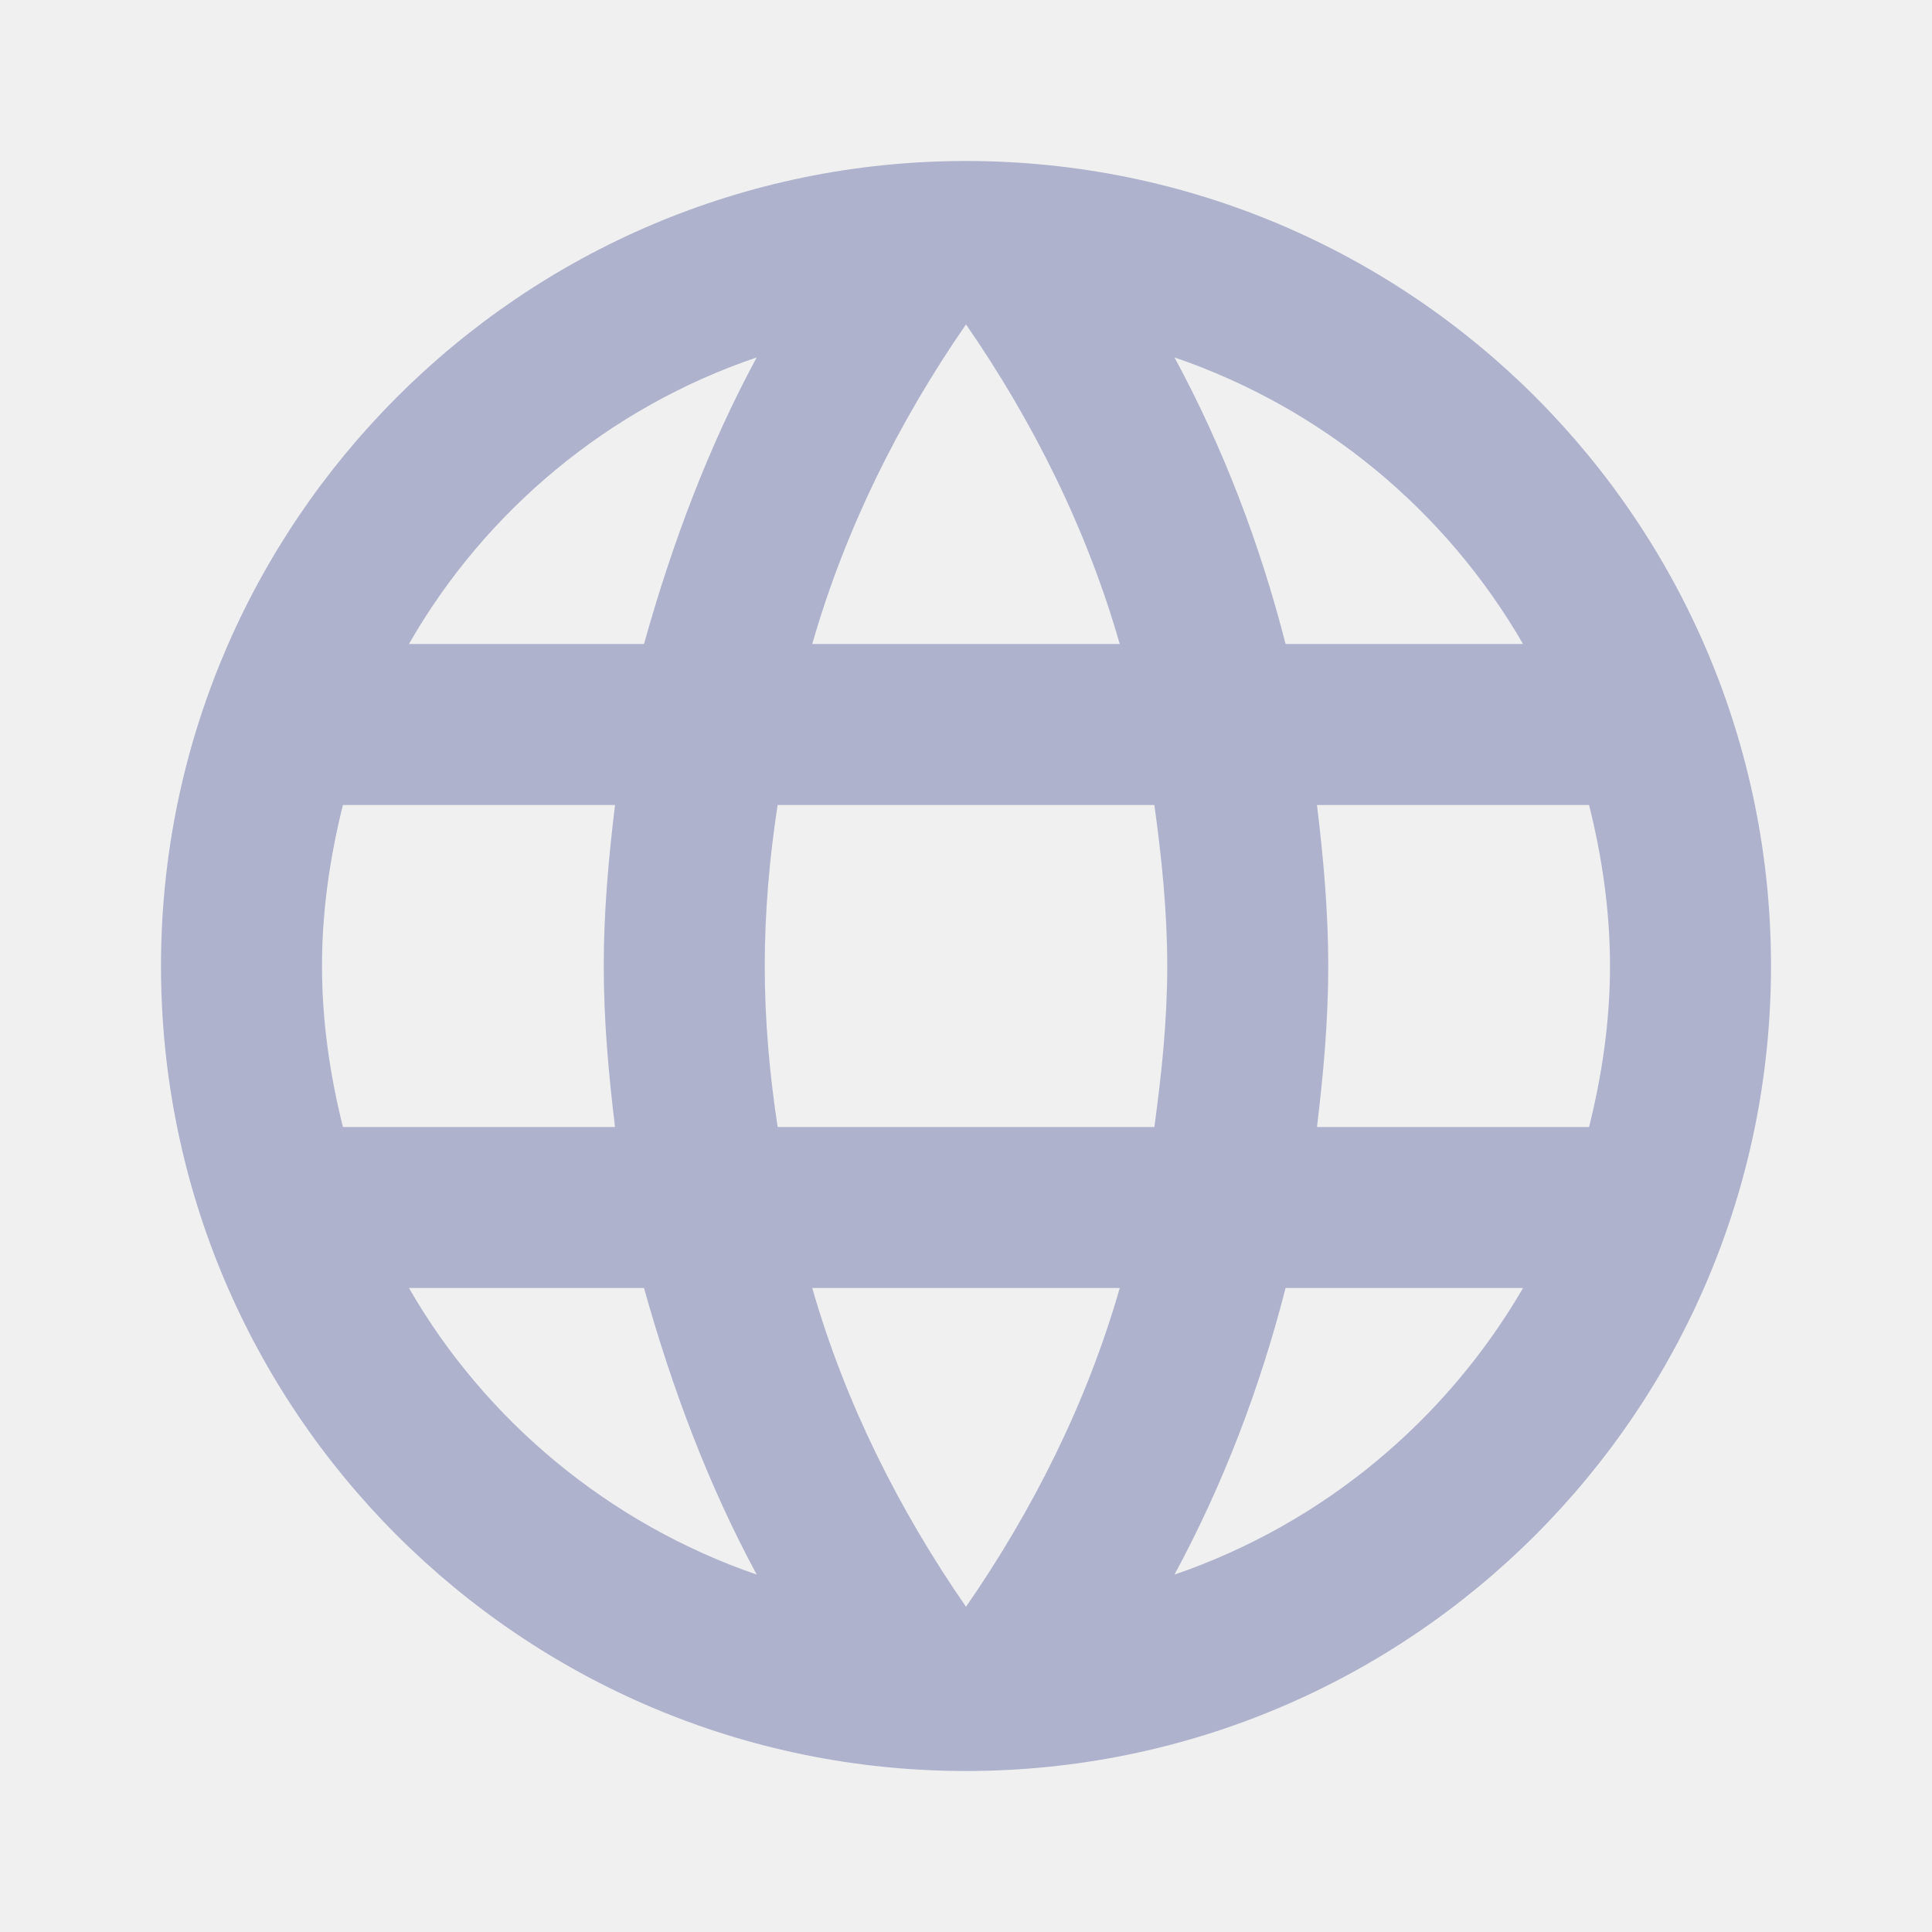
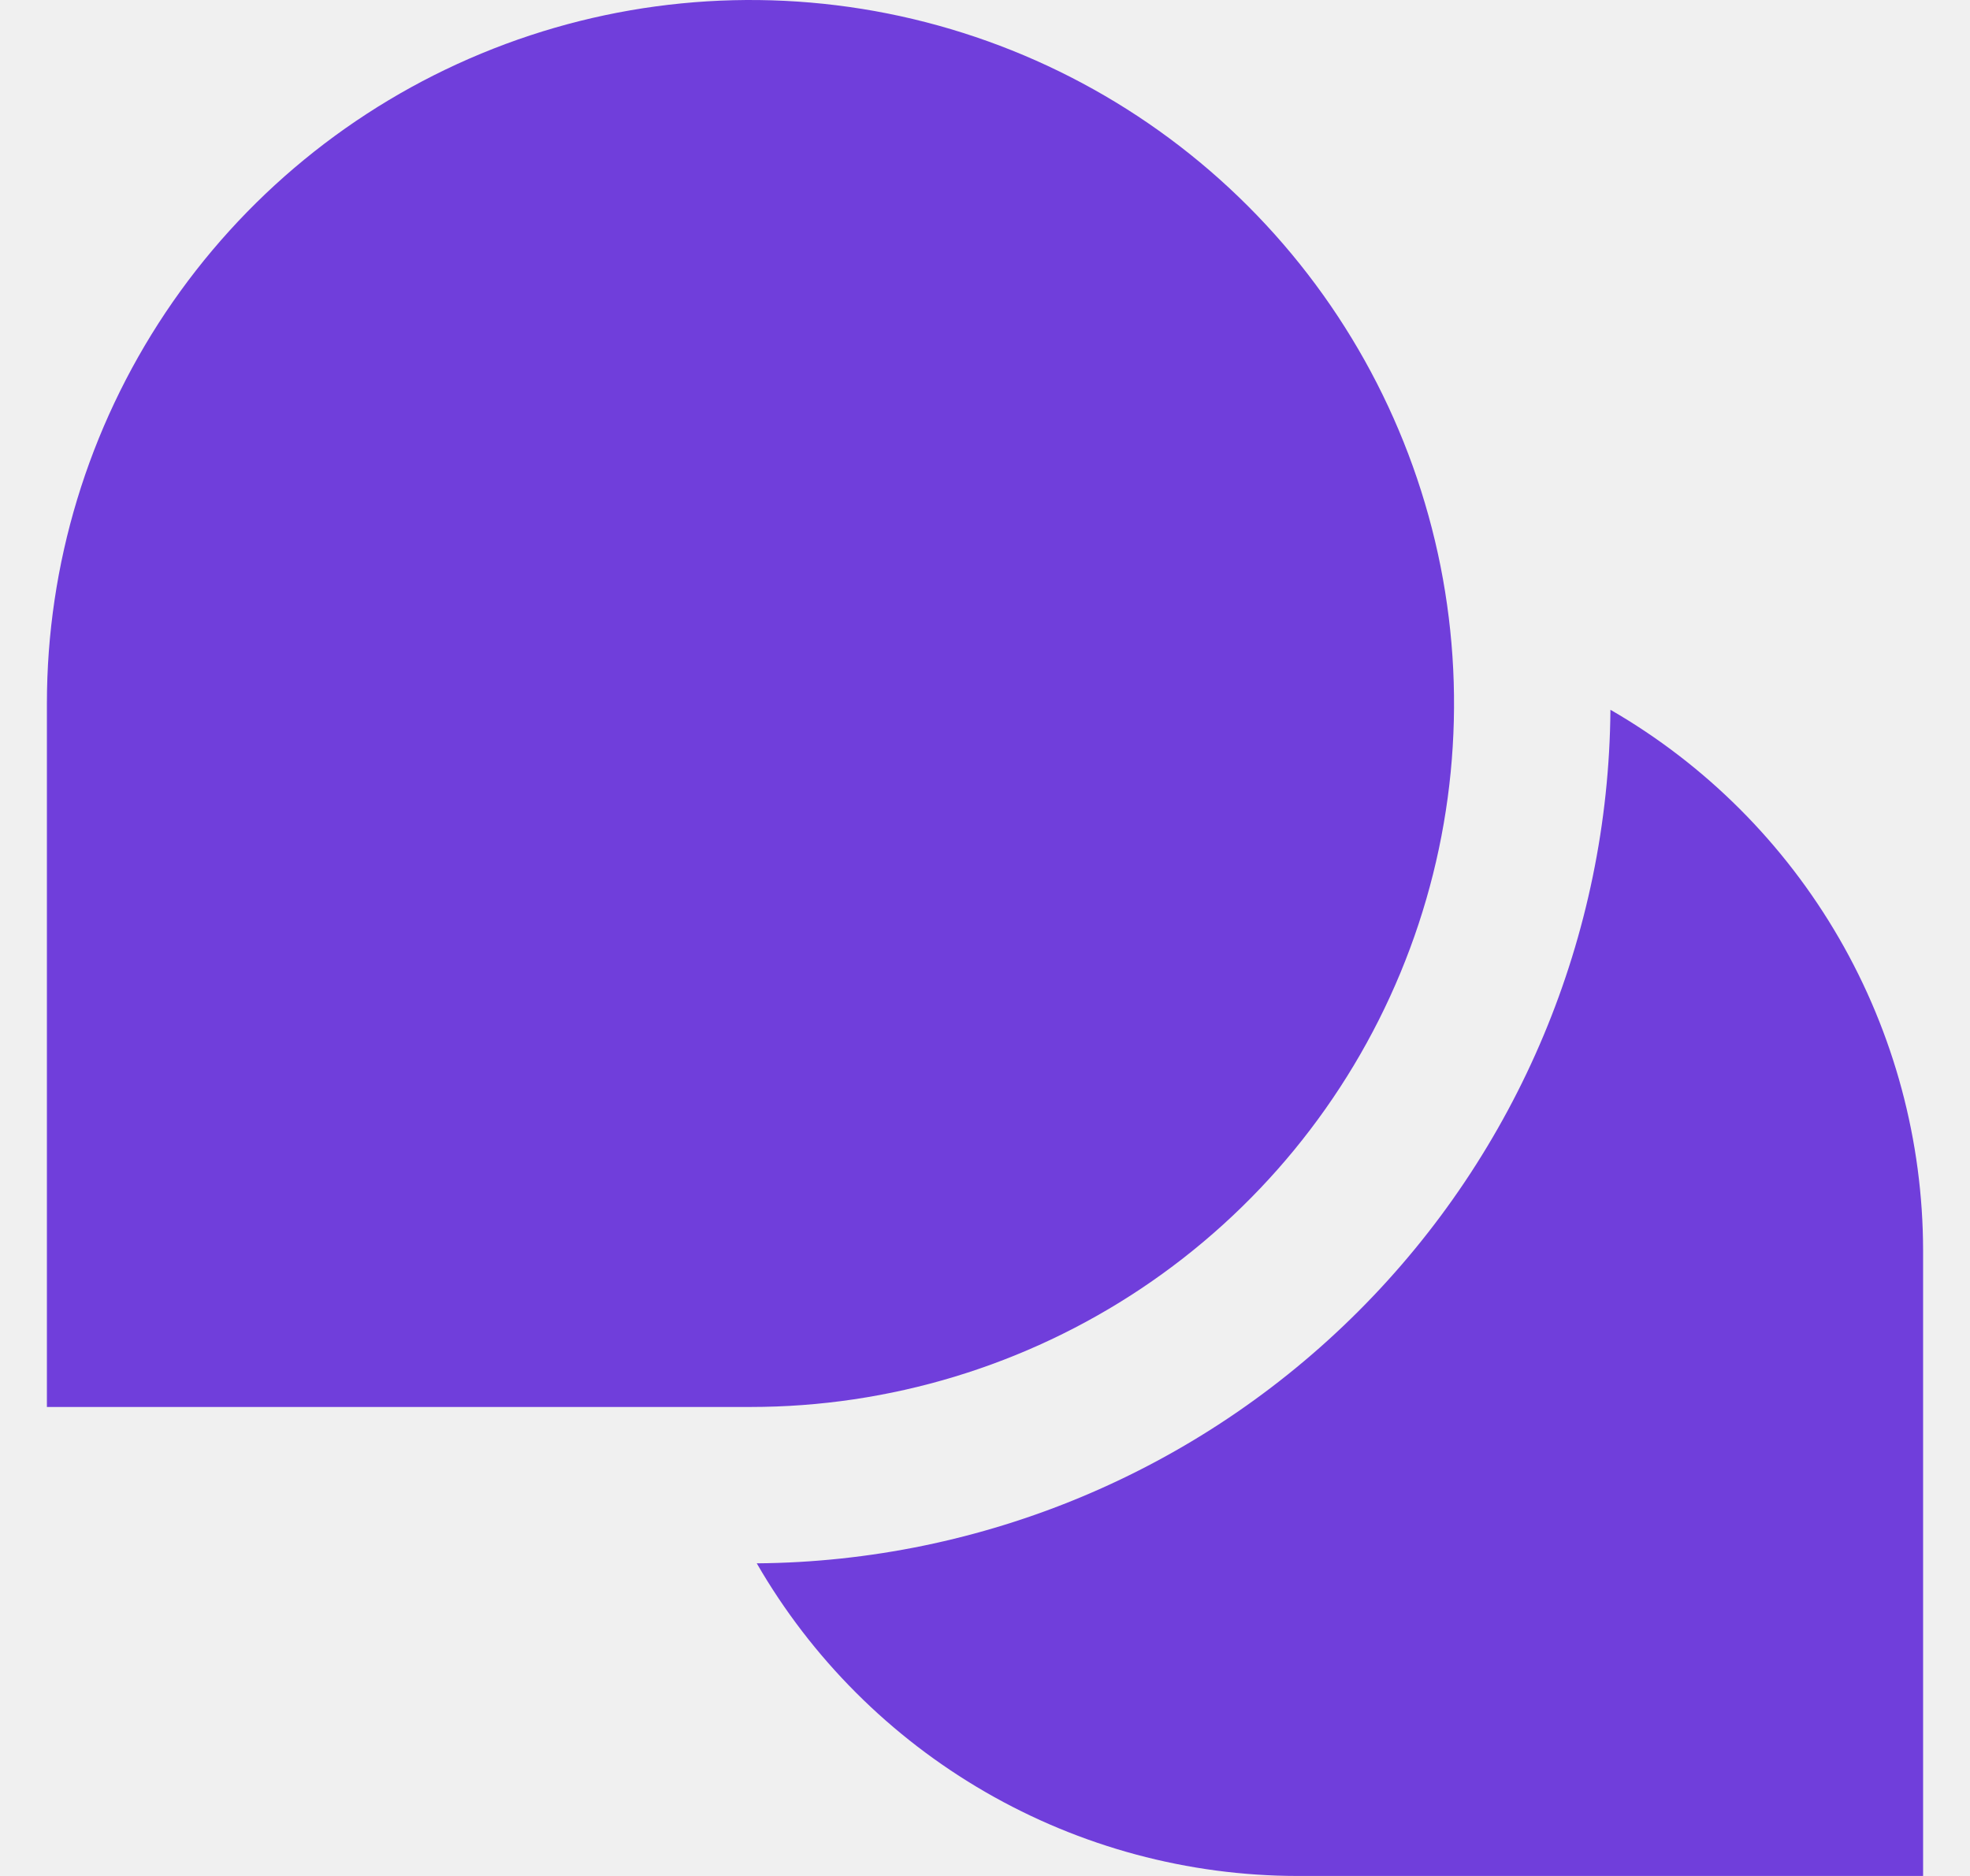
- <svg xmlns="http://www.w3.org/2000/svg" viewBox="0 0 24 24">
-   <path d="M16.36,14C16.44,13.34 16.5,12.68 16.5,12C16.5,11.32 16.44,10.66 16.36,10H19.74C19.9,10.64 20,11.31 20,12C20,12.69 19.9,13.36 19.74,14M14.59,19.56C15.19,18.45 15.65,17.25 15.97,16H18.92C17.96,17.65 16.43,18.93 14.59,19.56M14.34,14H9.66C9.56,13.34 9.5,12.68 9.5,12C9.5,11.32 9.56,10.65 9.66,10H14.34C14.43,10.65 14.5,11.32 14.5,12C14.5,12.68 14.43,13.34 14.34,14M12,19.96C11.17,18.76 10.5,17.43 10.09,16H13.91C13.5,17.43 12.83,18.76 12,19.96M8,8H5.08C6.03,6.34 7.57,5.06 9.4,4.44C8.8,5.55 8.35,6.75 8,8M5.08,16H8C8.35,17.25 8.8,18.45 9.4,19.56C7.57,18.93 6.03,17.65 5.08,16M4.26,14C4.1,13.36 4,12.69 4,12C4,11.31 4.1,10.64 4.26,10H7.64C7.56,10.66 7.5,11.32 7.5,12C7.5,12.68 7.56,13.34 7.64,14M12,4.03C12.83,5.23 13.5,6.57 13.91,8H10.09C10.5,6.57 11.17,5.23 12,4.03M18.92,8H15.97C15.65,6.75 15.19,5.55 14.59,4.44C16.43,5.07 17.96,6.34 18.92,8M12,2C6.47,2 2,6.5 2,12A10,10 0 0,0 12,22A10,10 0 0,0 22,12A10,10 0 0,0 12,2Z" fill="#AEB2CD" />
+ <svg xmlns="http://www.w3.org/2000/svg" width="21" height="20" viewBox="0 0 21 20" fill="none">
+   <g id="fi-ss-comments" clip-path="url(#clip0_498_13095)">
+     <path id="Vector" d="M8 15H0.5V7.5C0.5 6.017 0.94 4.567 1.764 3.333C2.588 2.1 3.759 1.139 5.13 0.571C6.5 0.003 8.008 -0.145 9.463 0.144C10.918 0.434 12.254 1.148 13.303 2.197C14.352 3.246 15.066 4.582 15.356 6.037C15.645 7.492 15.497 9 14.929 10.37C14.361 11.741 13.4 12.912 12.167 13.736C10.933 14.56 9.483 15 8 15V15ZM17.167 7.567C17.148 9.974 16.183 12.278 14.48 13.98C12.778 15.683 10.474 16.648 8.067 16.667V16.667C8.651 17.679 9.492 18.52 10.504 19.105C11.516 19.69 12.664 19.999 13.833 20H20.5V13.333C20.499 12.164 20.19 11.016 19.605 10.004C19.02 8.992 18.179 8.151 17.167 7.567Z" fill="#703EDB" />
+   </g>
+   <defs>
+     <clipPath id="clip0_498_13095">
+       <rect width="20" height="20" fill="white" transform="translate(0.5)" />
+     </clipPath>
+   </defs>
</svg>
